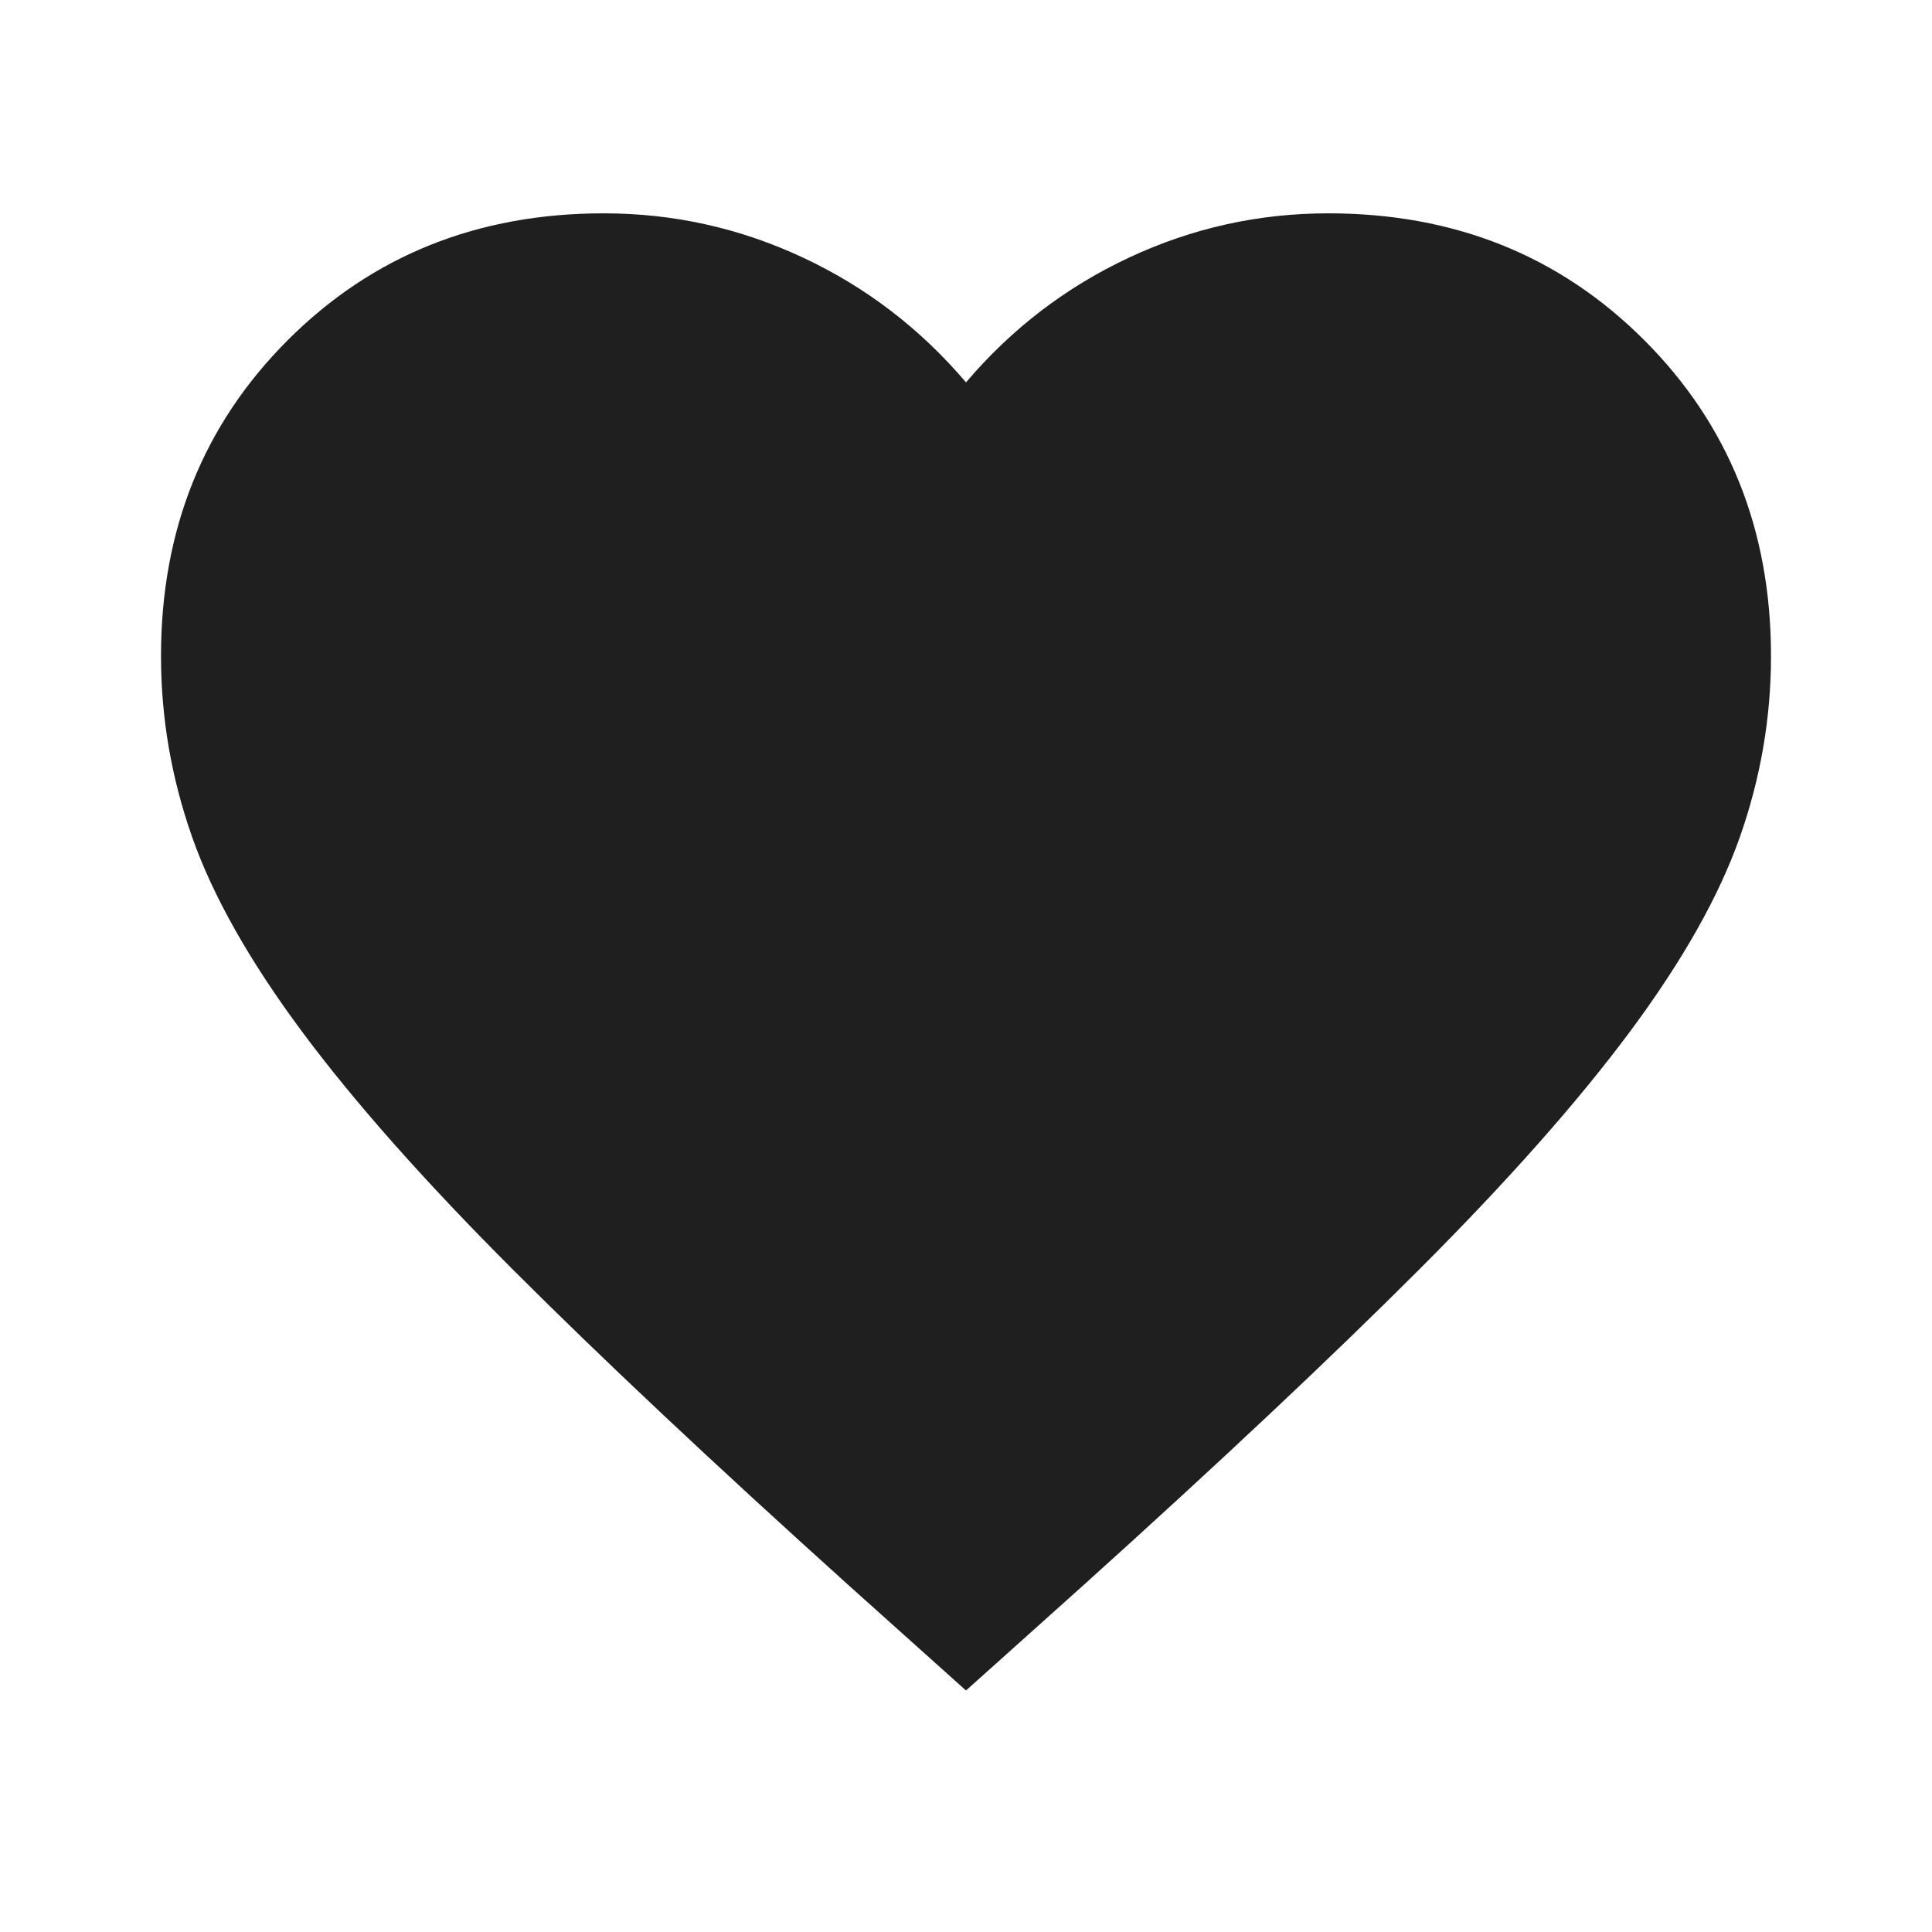
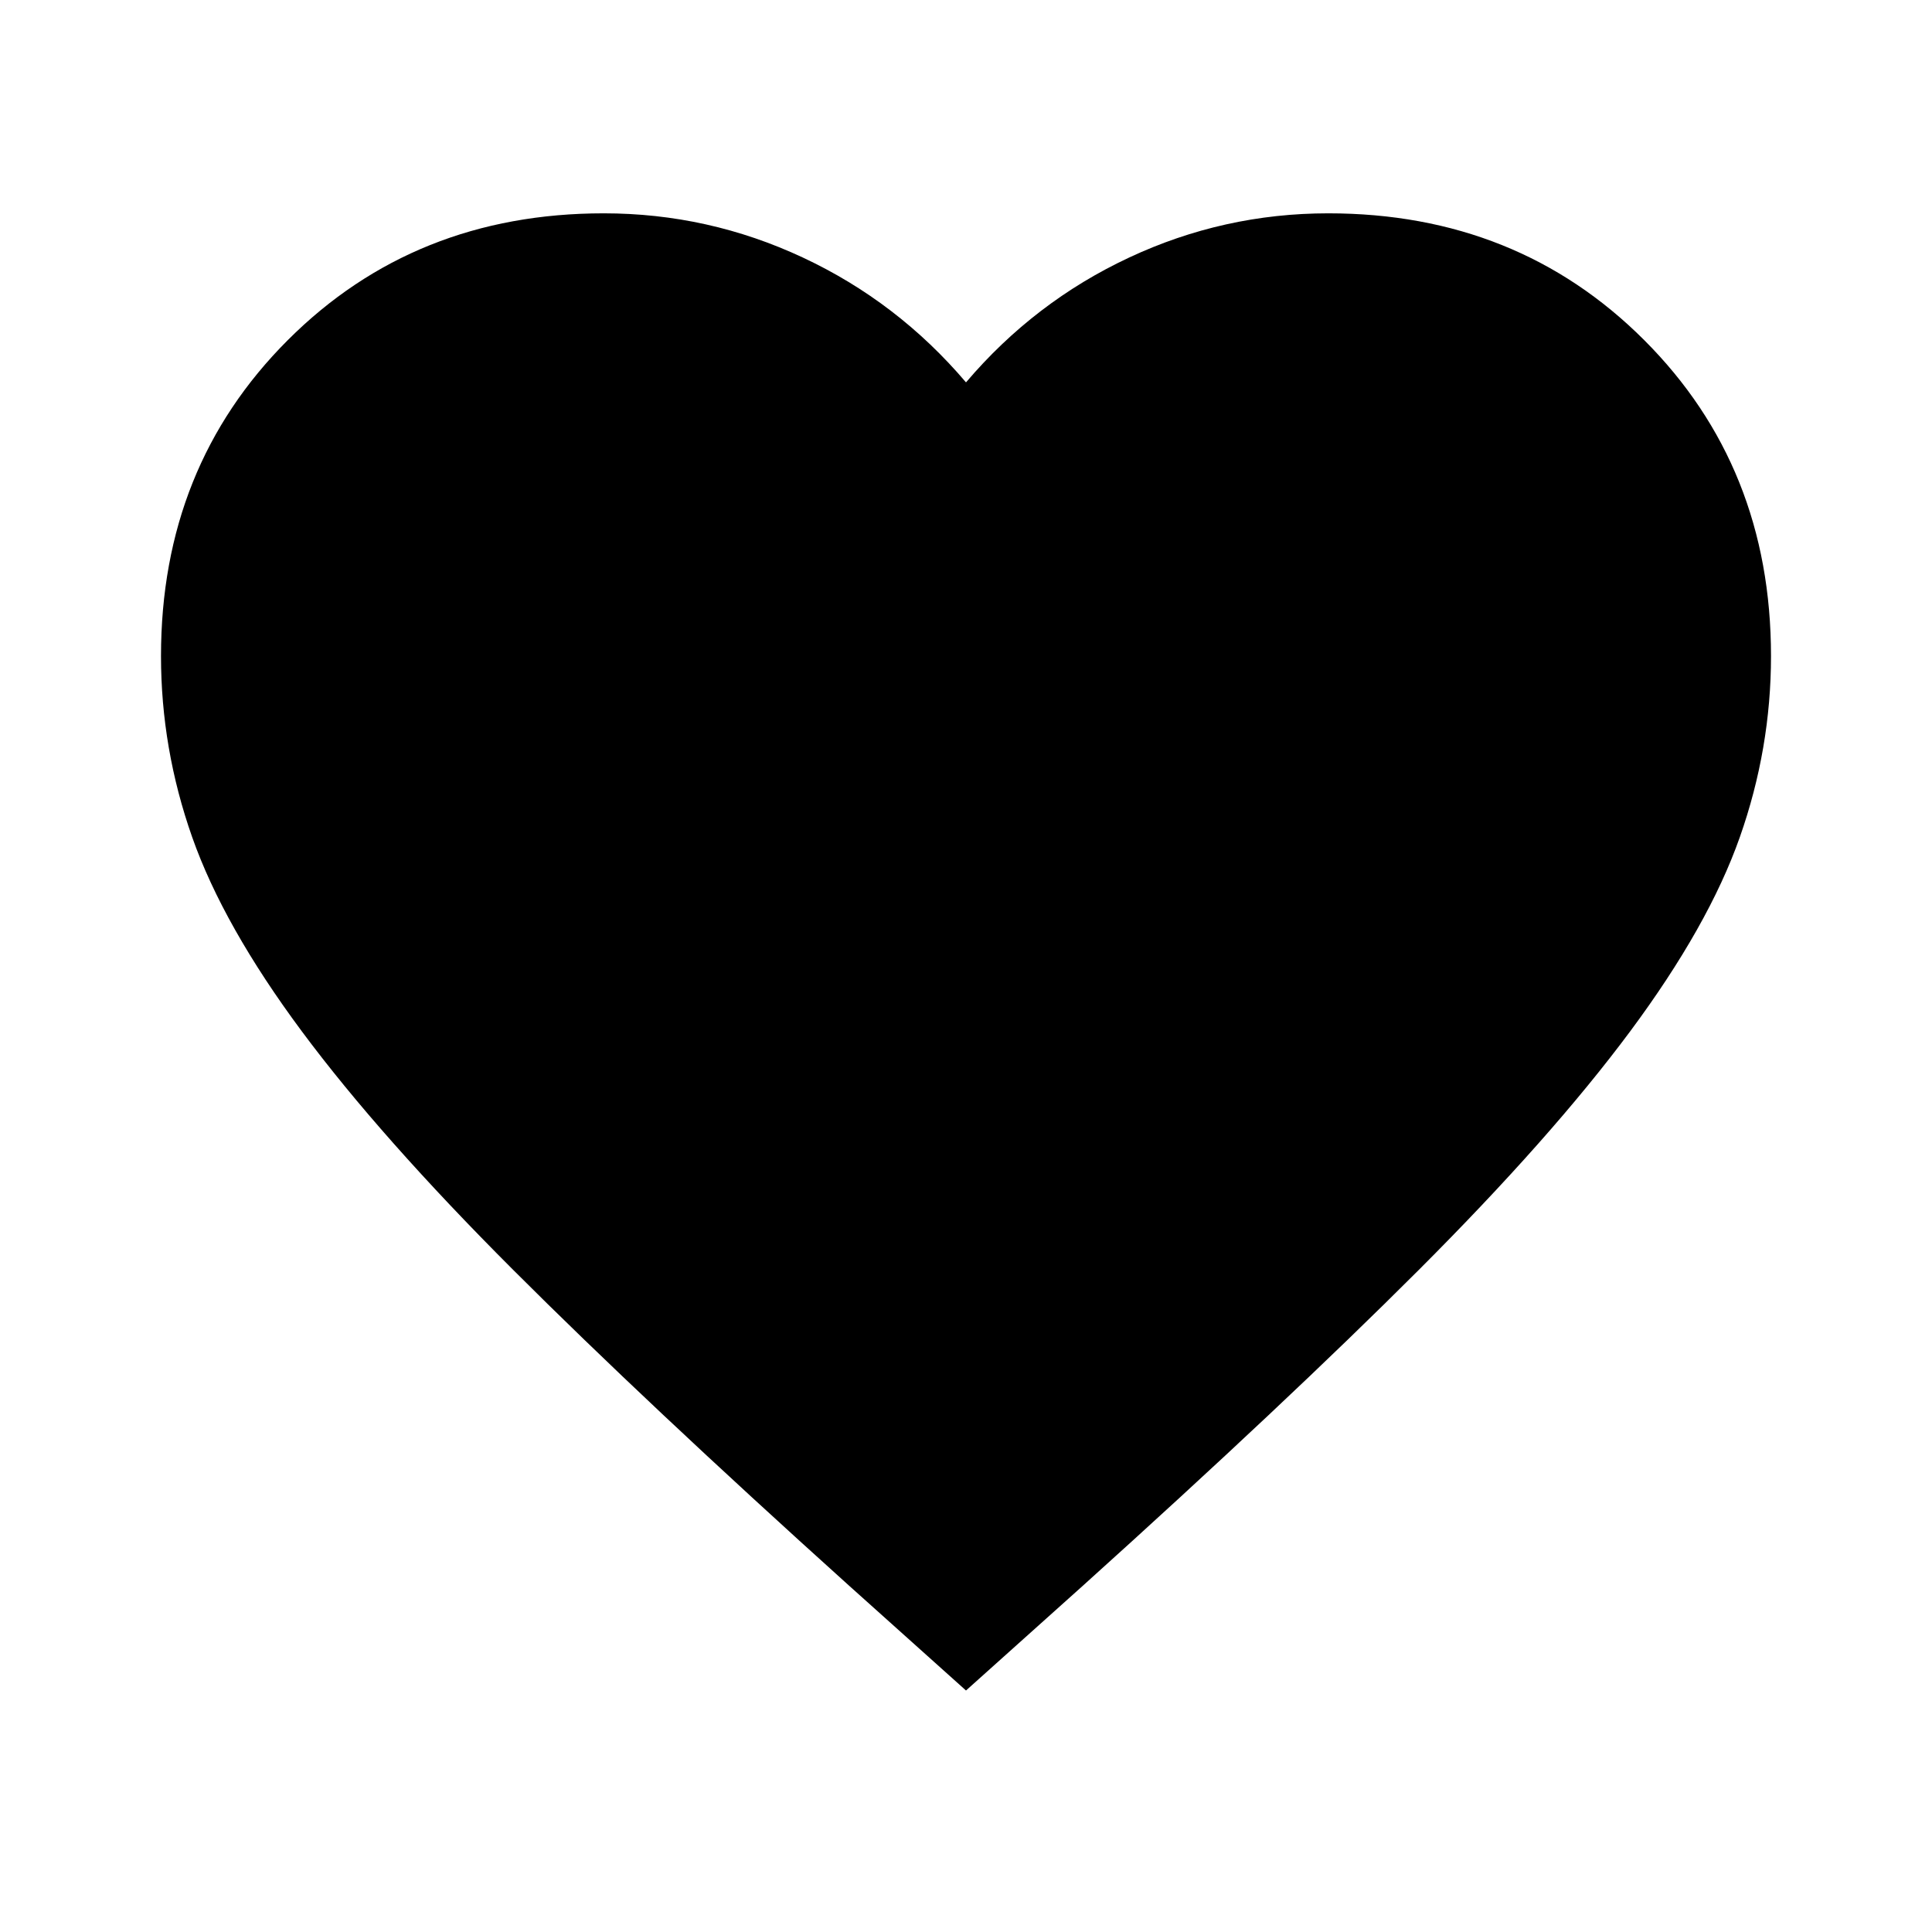
- <svg xmlns="http://www.w3.org/2000/svg" height="24px" viewBox="0 -960 960 960" width="24px" fill="#1f1f1f">
+ <svg xmlns="http://www.w3.org/2000/svg" height="24px" viewBox="0 -960 960 960" width="24px" fill="currentColor">
  <path d="m480-120-58-52q-101-91-167-157T150-447.5Q111-500 95.5-544T80-634q0-94 63-157t157-63q52 0 99 22t81 62q34-40 81-62t99-22q94 0 157 63t63 157q0 46-15.5 90T810-447.5Q771-395 705-329T538-172l-58 52Z" />
</svg>
